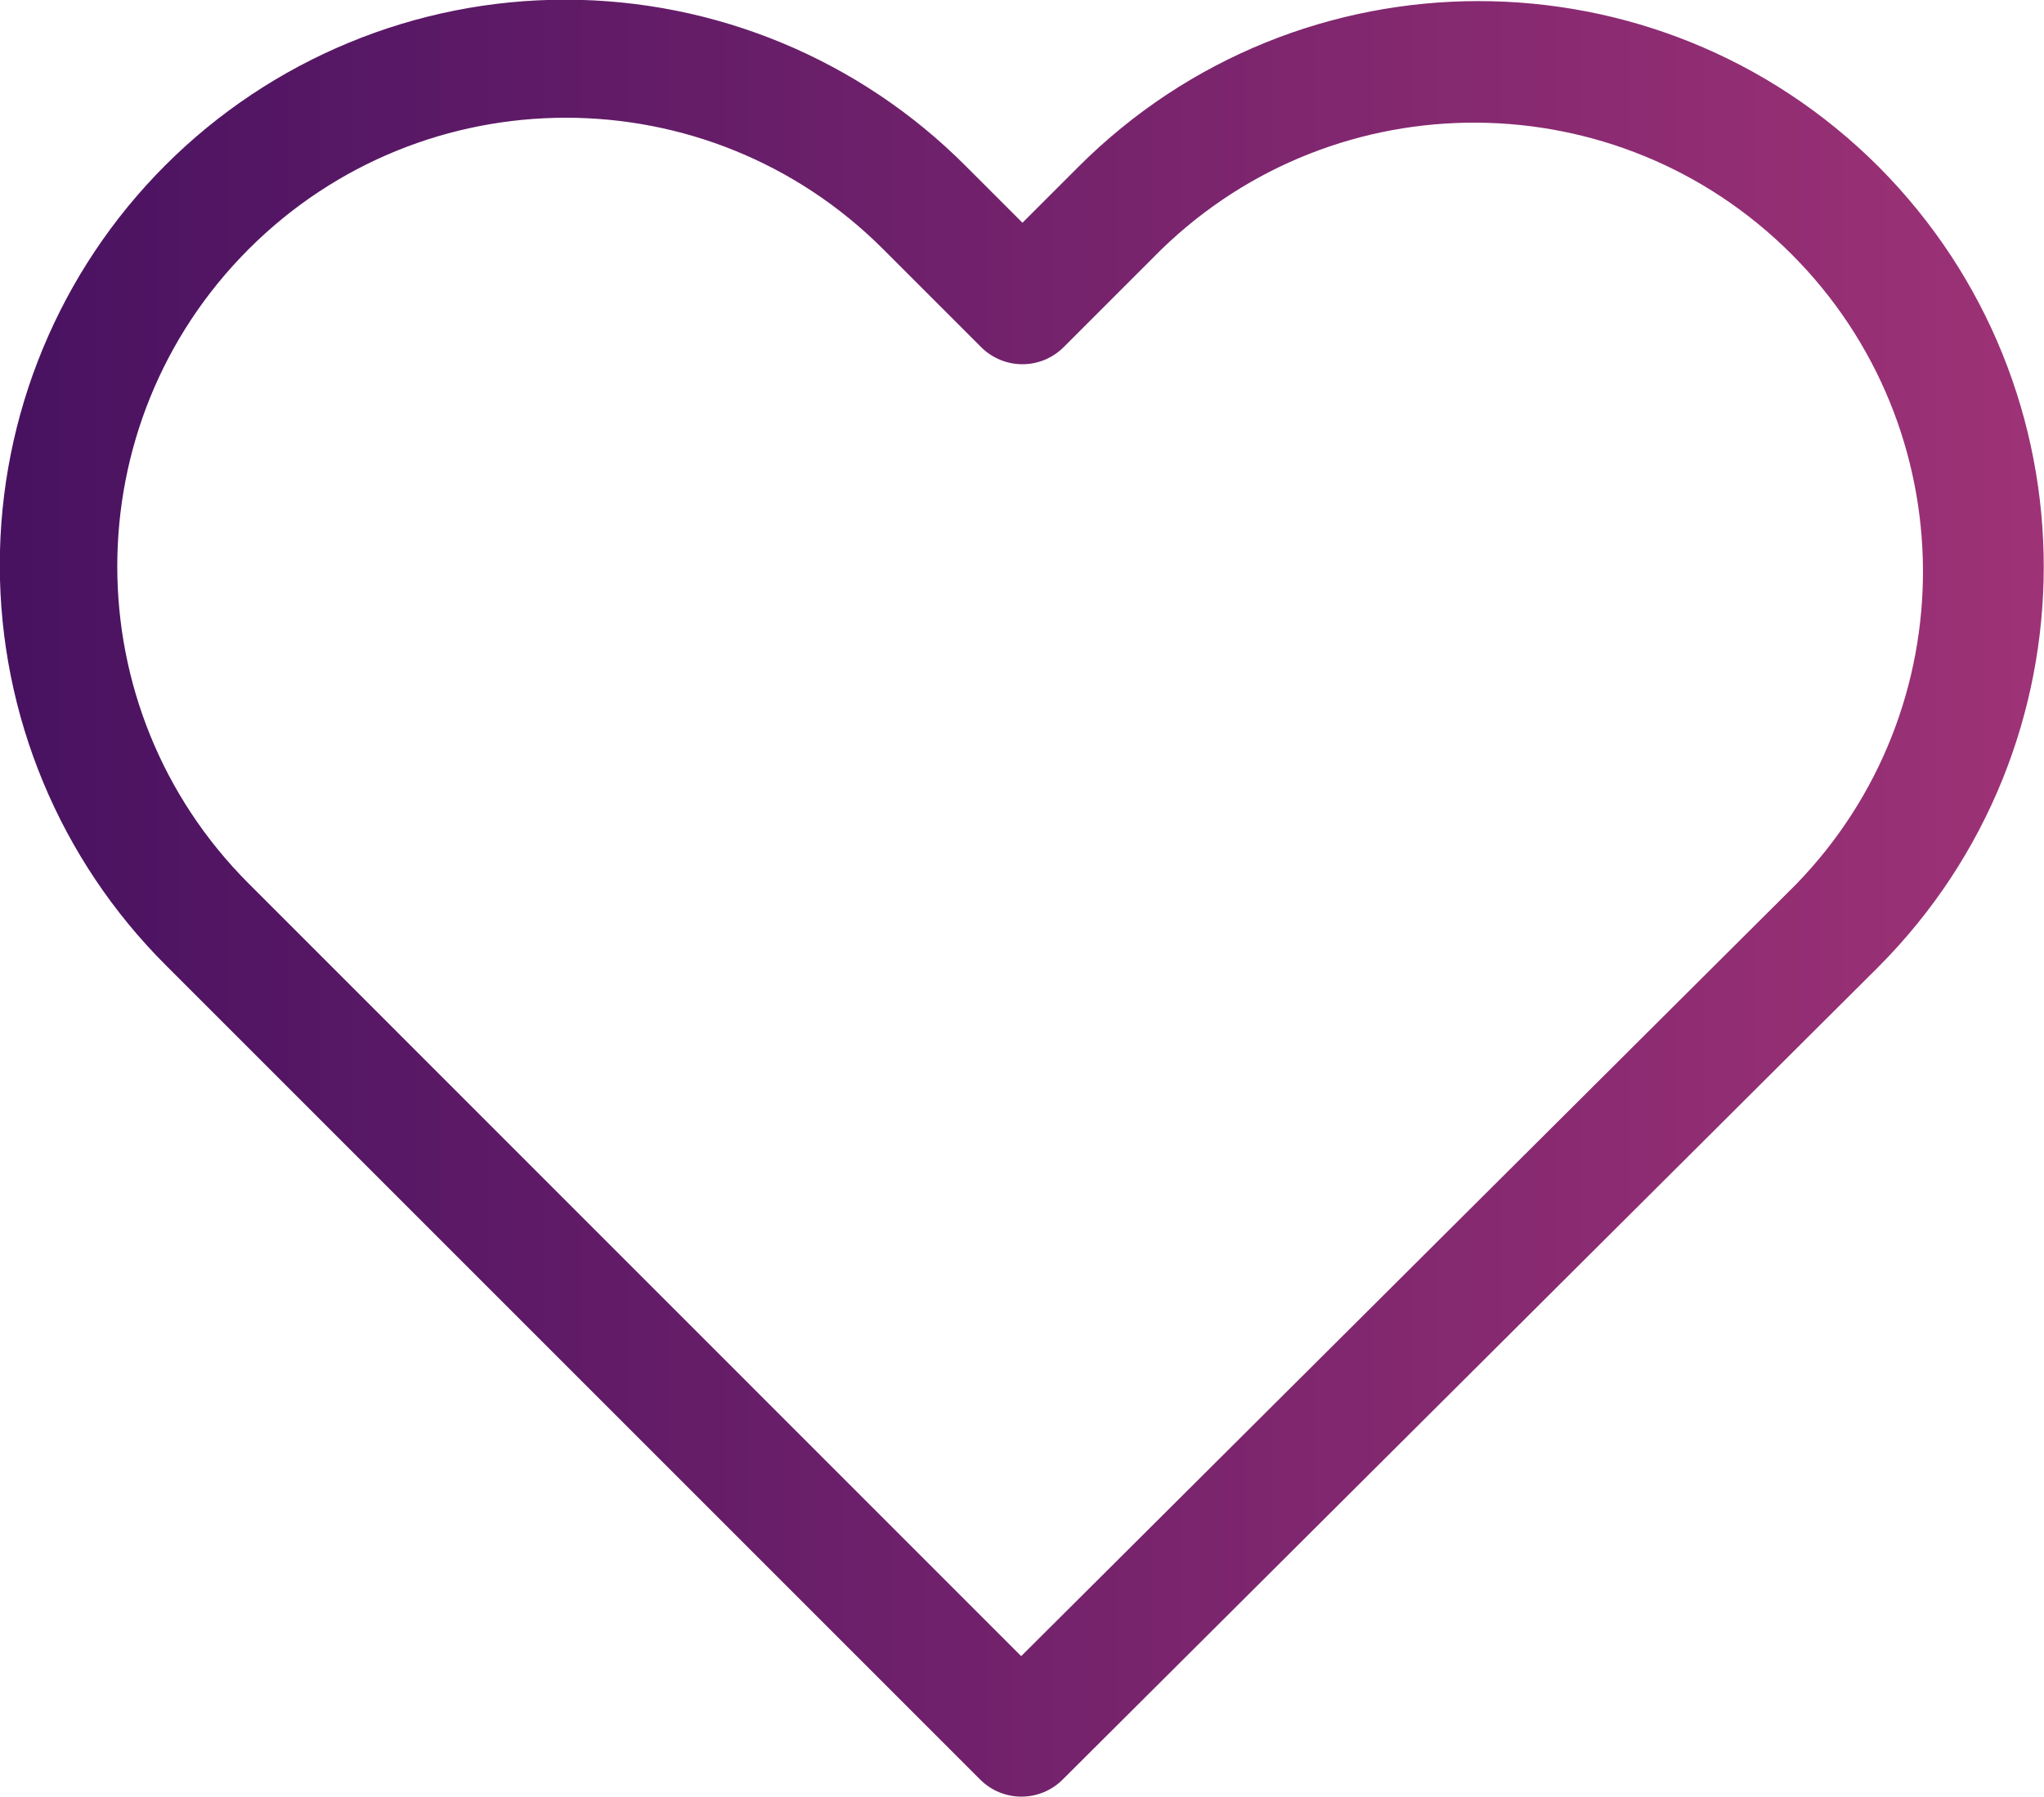
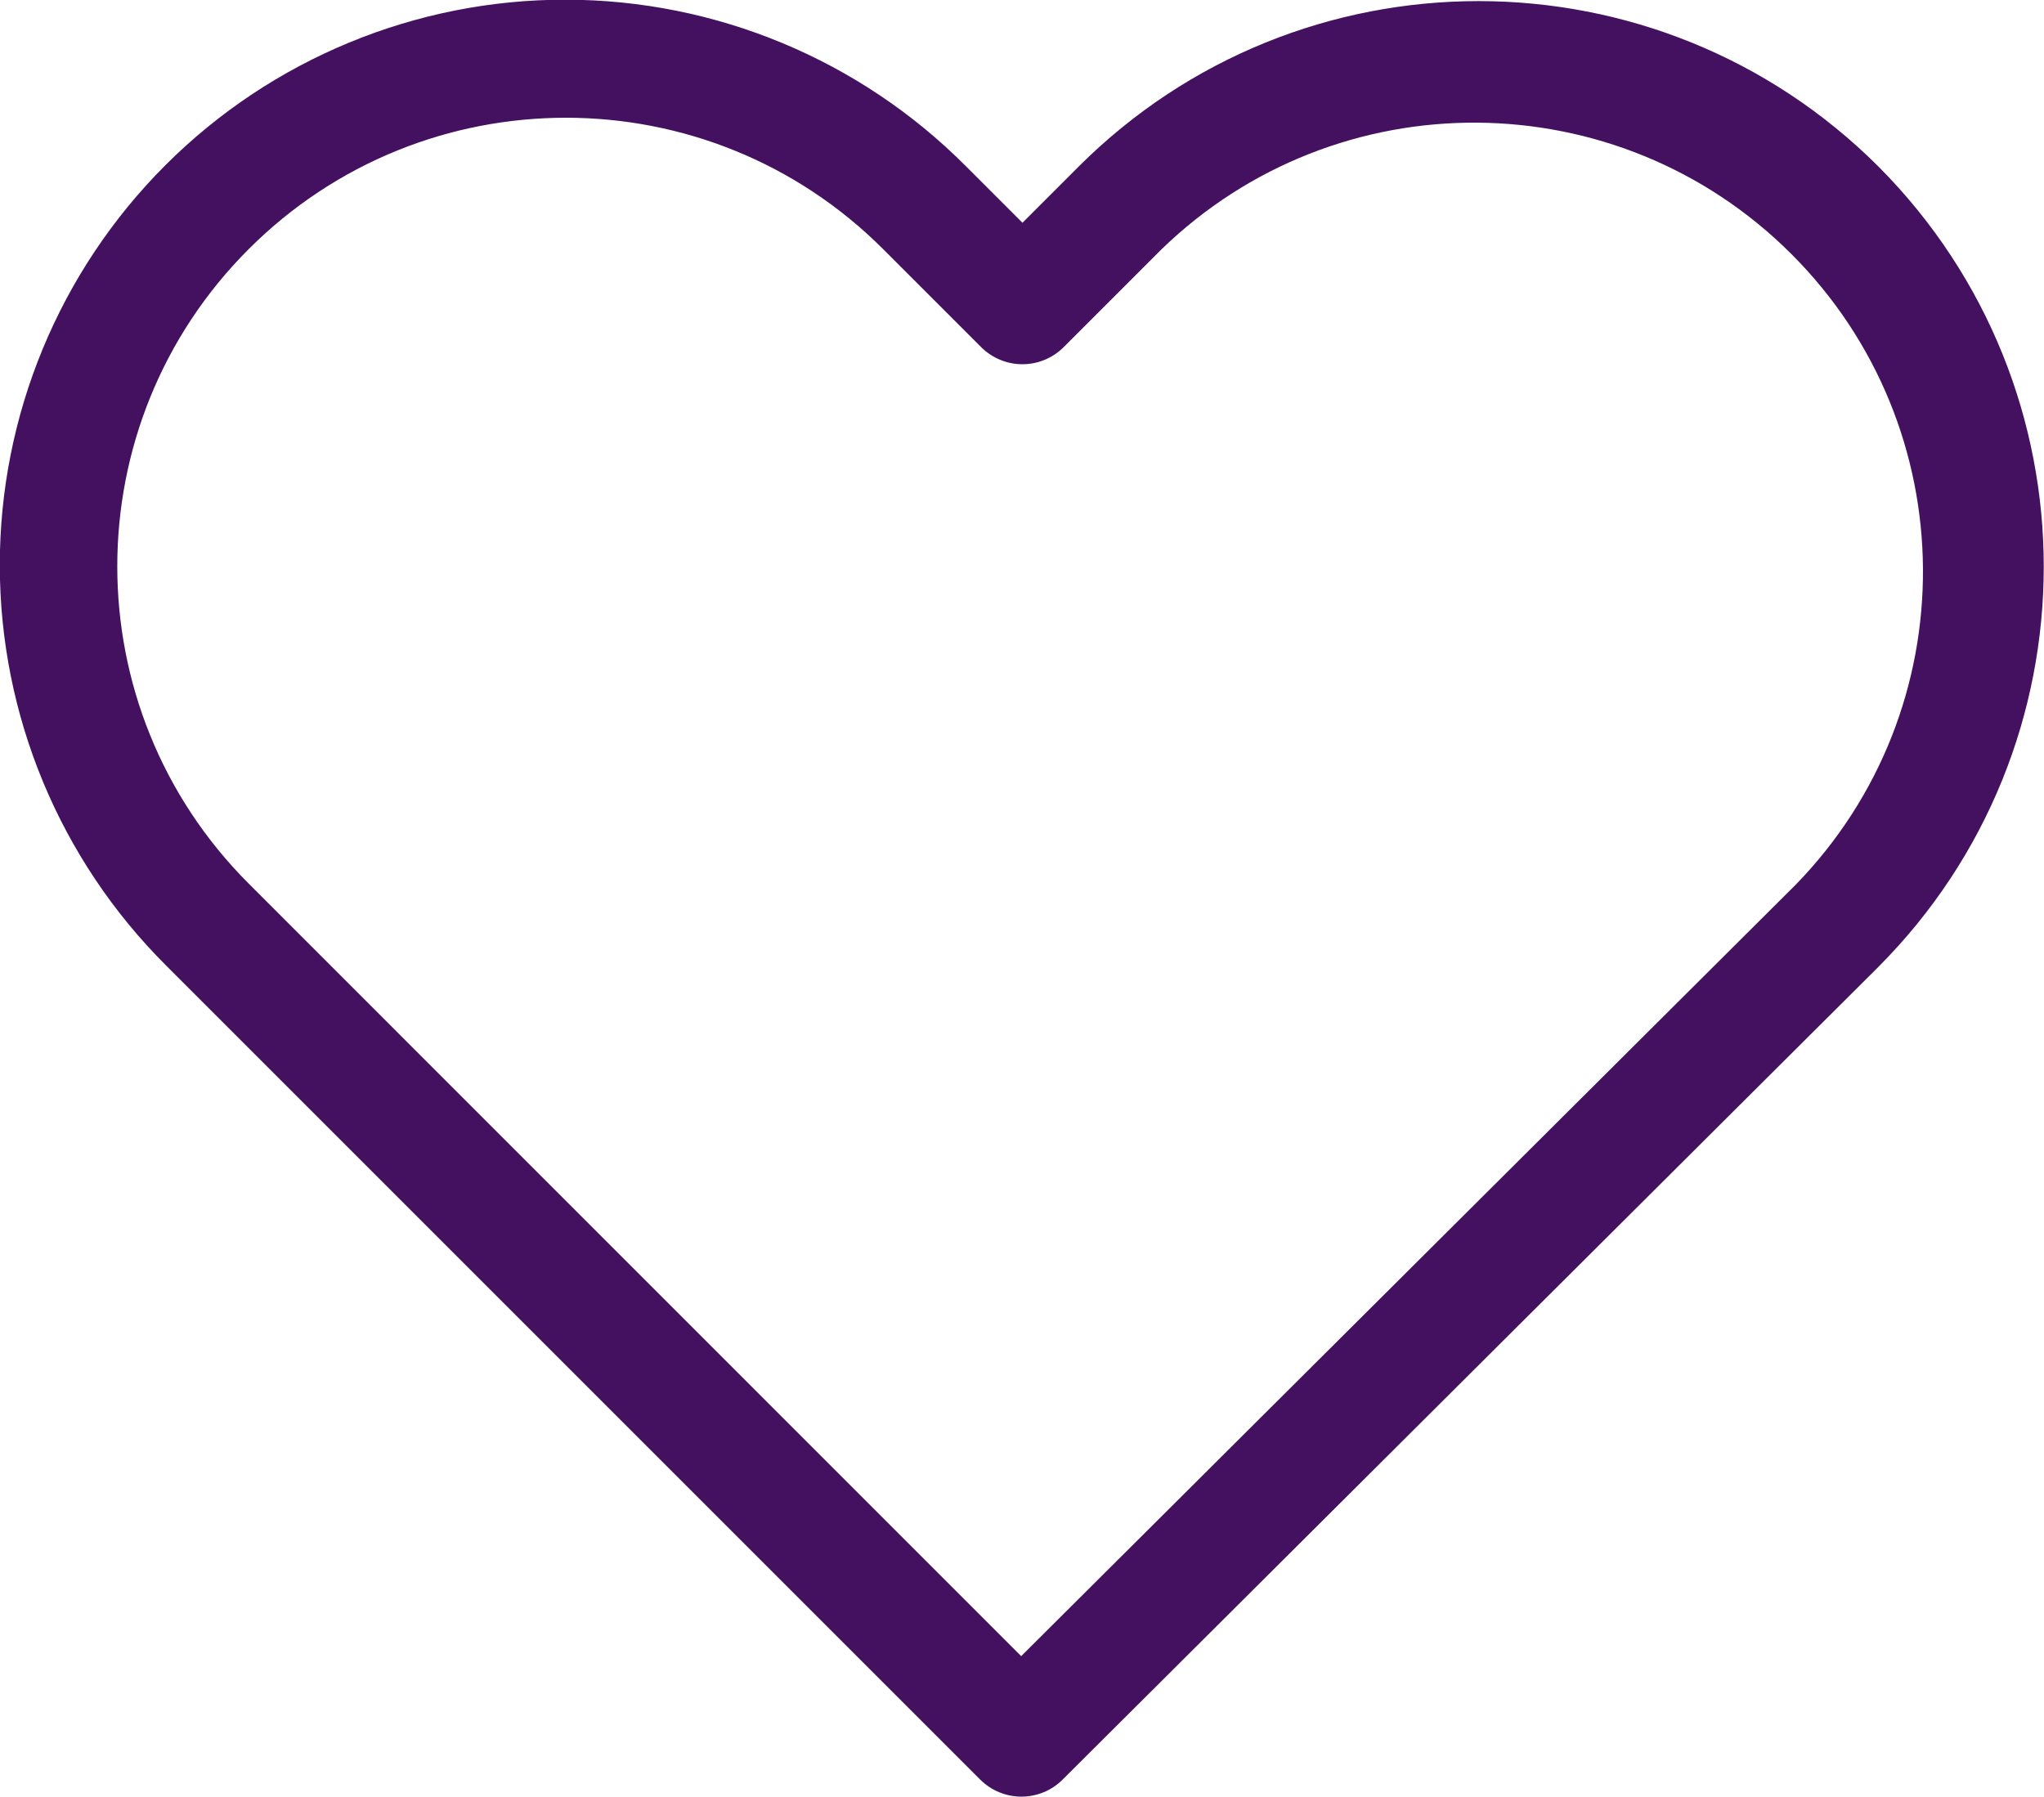
<svg xmlns="http://www.w3.org/2000/svg" viewBox="0 0 175.16 153.99">
  <defs>
-     <style>.cls-1{fill:url(#Безымянный_градиент_5);}</style>
-     <linearGradient id="Безымянный_градиент_5" y1="77" x2="175.16" y2="77" gradientUnits="userSpaceOnUse">
-       <stop offset="0" stop-color="#481261" />
-       <stop offset="1" stop-color="#9e3276" />
-     </linearGradient>
+     <style>.cls-1{fill:#441161;}</style>
  </defs>
  <g id="Слой_2" data-name="Слой 2">
    <g id="Слой_1-2" data-name="Слой 1">
      <path class="cls-1" d="M161,14.3a48.5,48.5,0,0,0-68.59,0l-4.79,4.79-4.86-4.86a48.46,48.46,0,0,0-68.59-.07,48.46,48.46,0,0,0,.07,68.59L84,152.51a5,5,0,0,0,7.06,0l69.89-69.63A48.59,48.59,0,0,0,161,14.3Zm-7.13,61.53-66.36,66.1L21.31,75.72A38.44,38.44,0,1,1,75.68,21.35l8.39,8.39a5,5,0,0,0,7.09,0l8.32-8.32a38.47,38.47,0,0,1,54.4,54.4Z" />
    </g>
  </g>
</svg>
